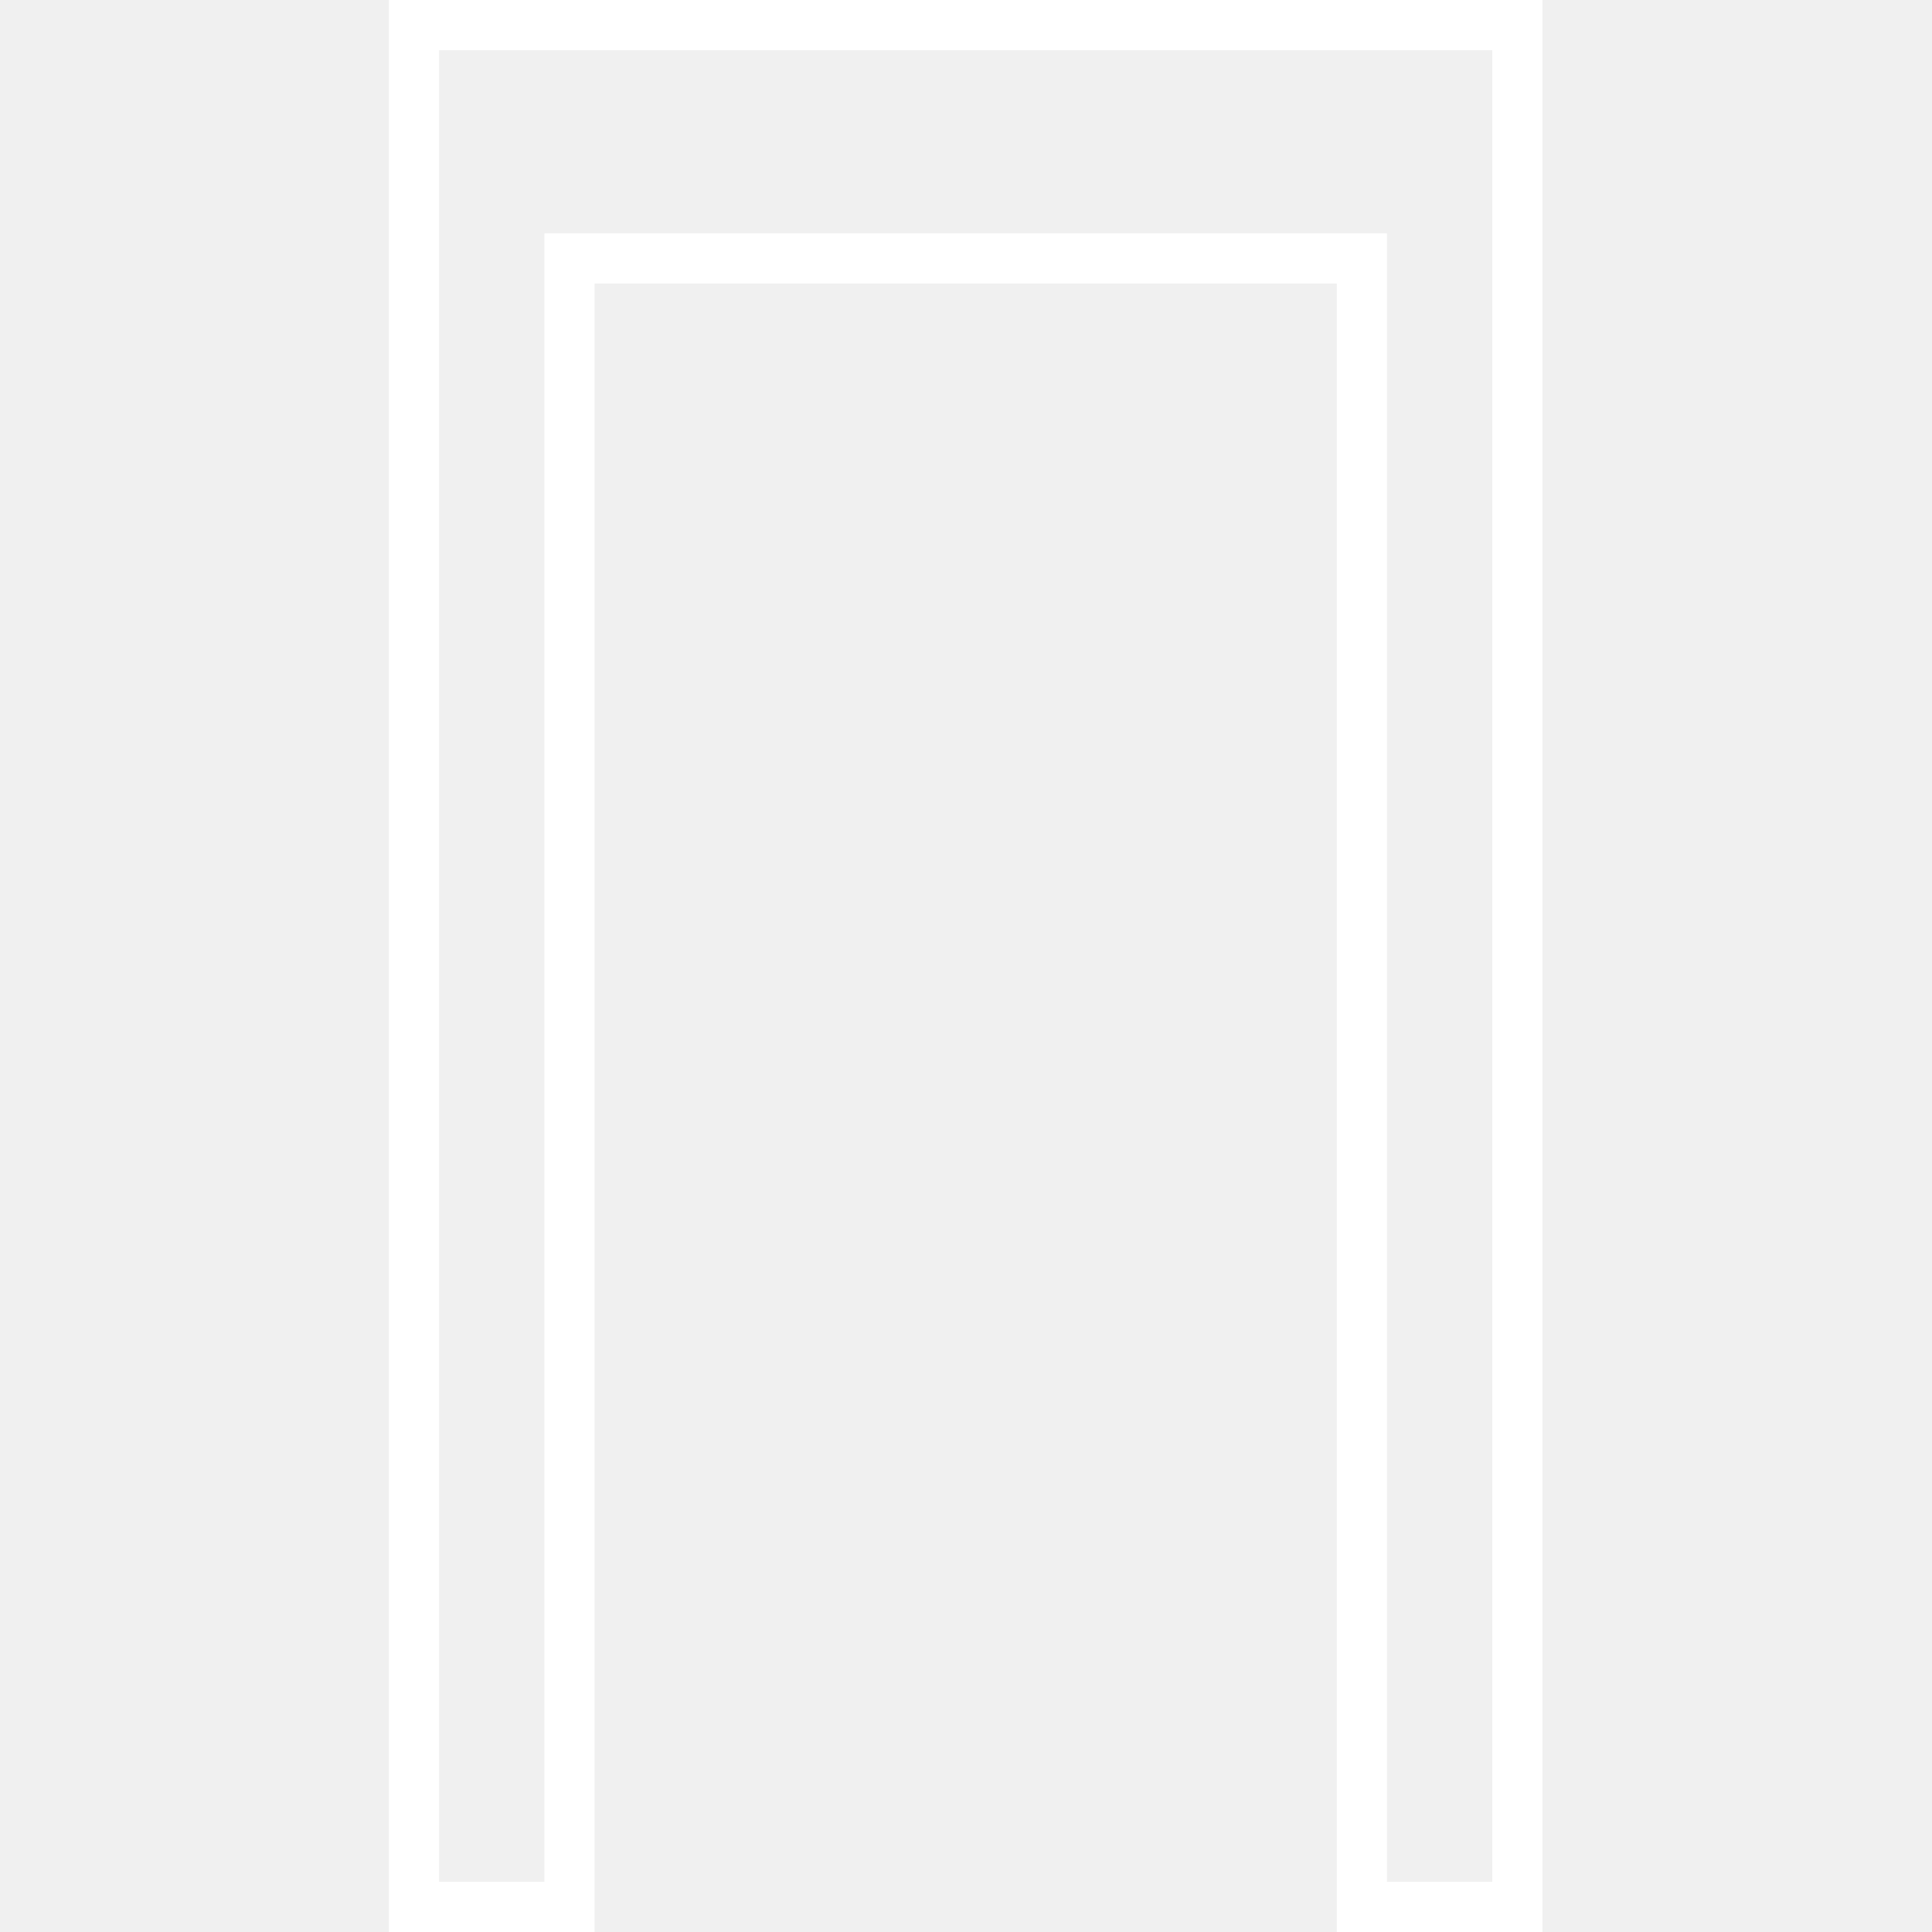
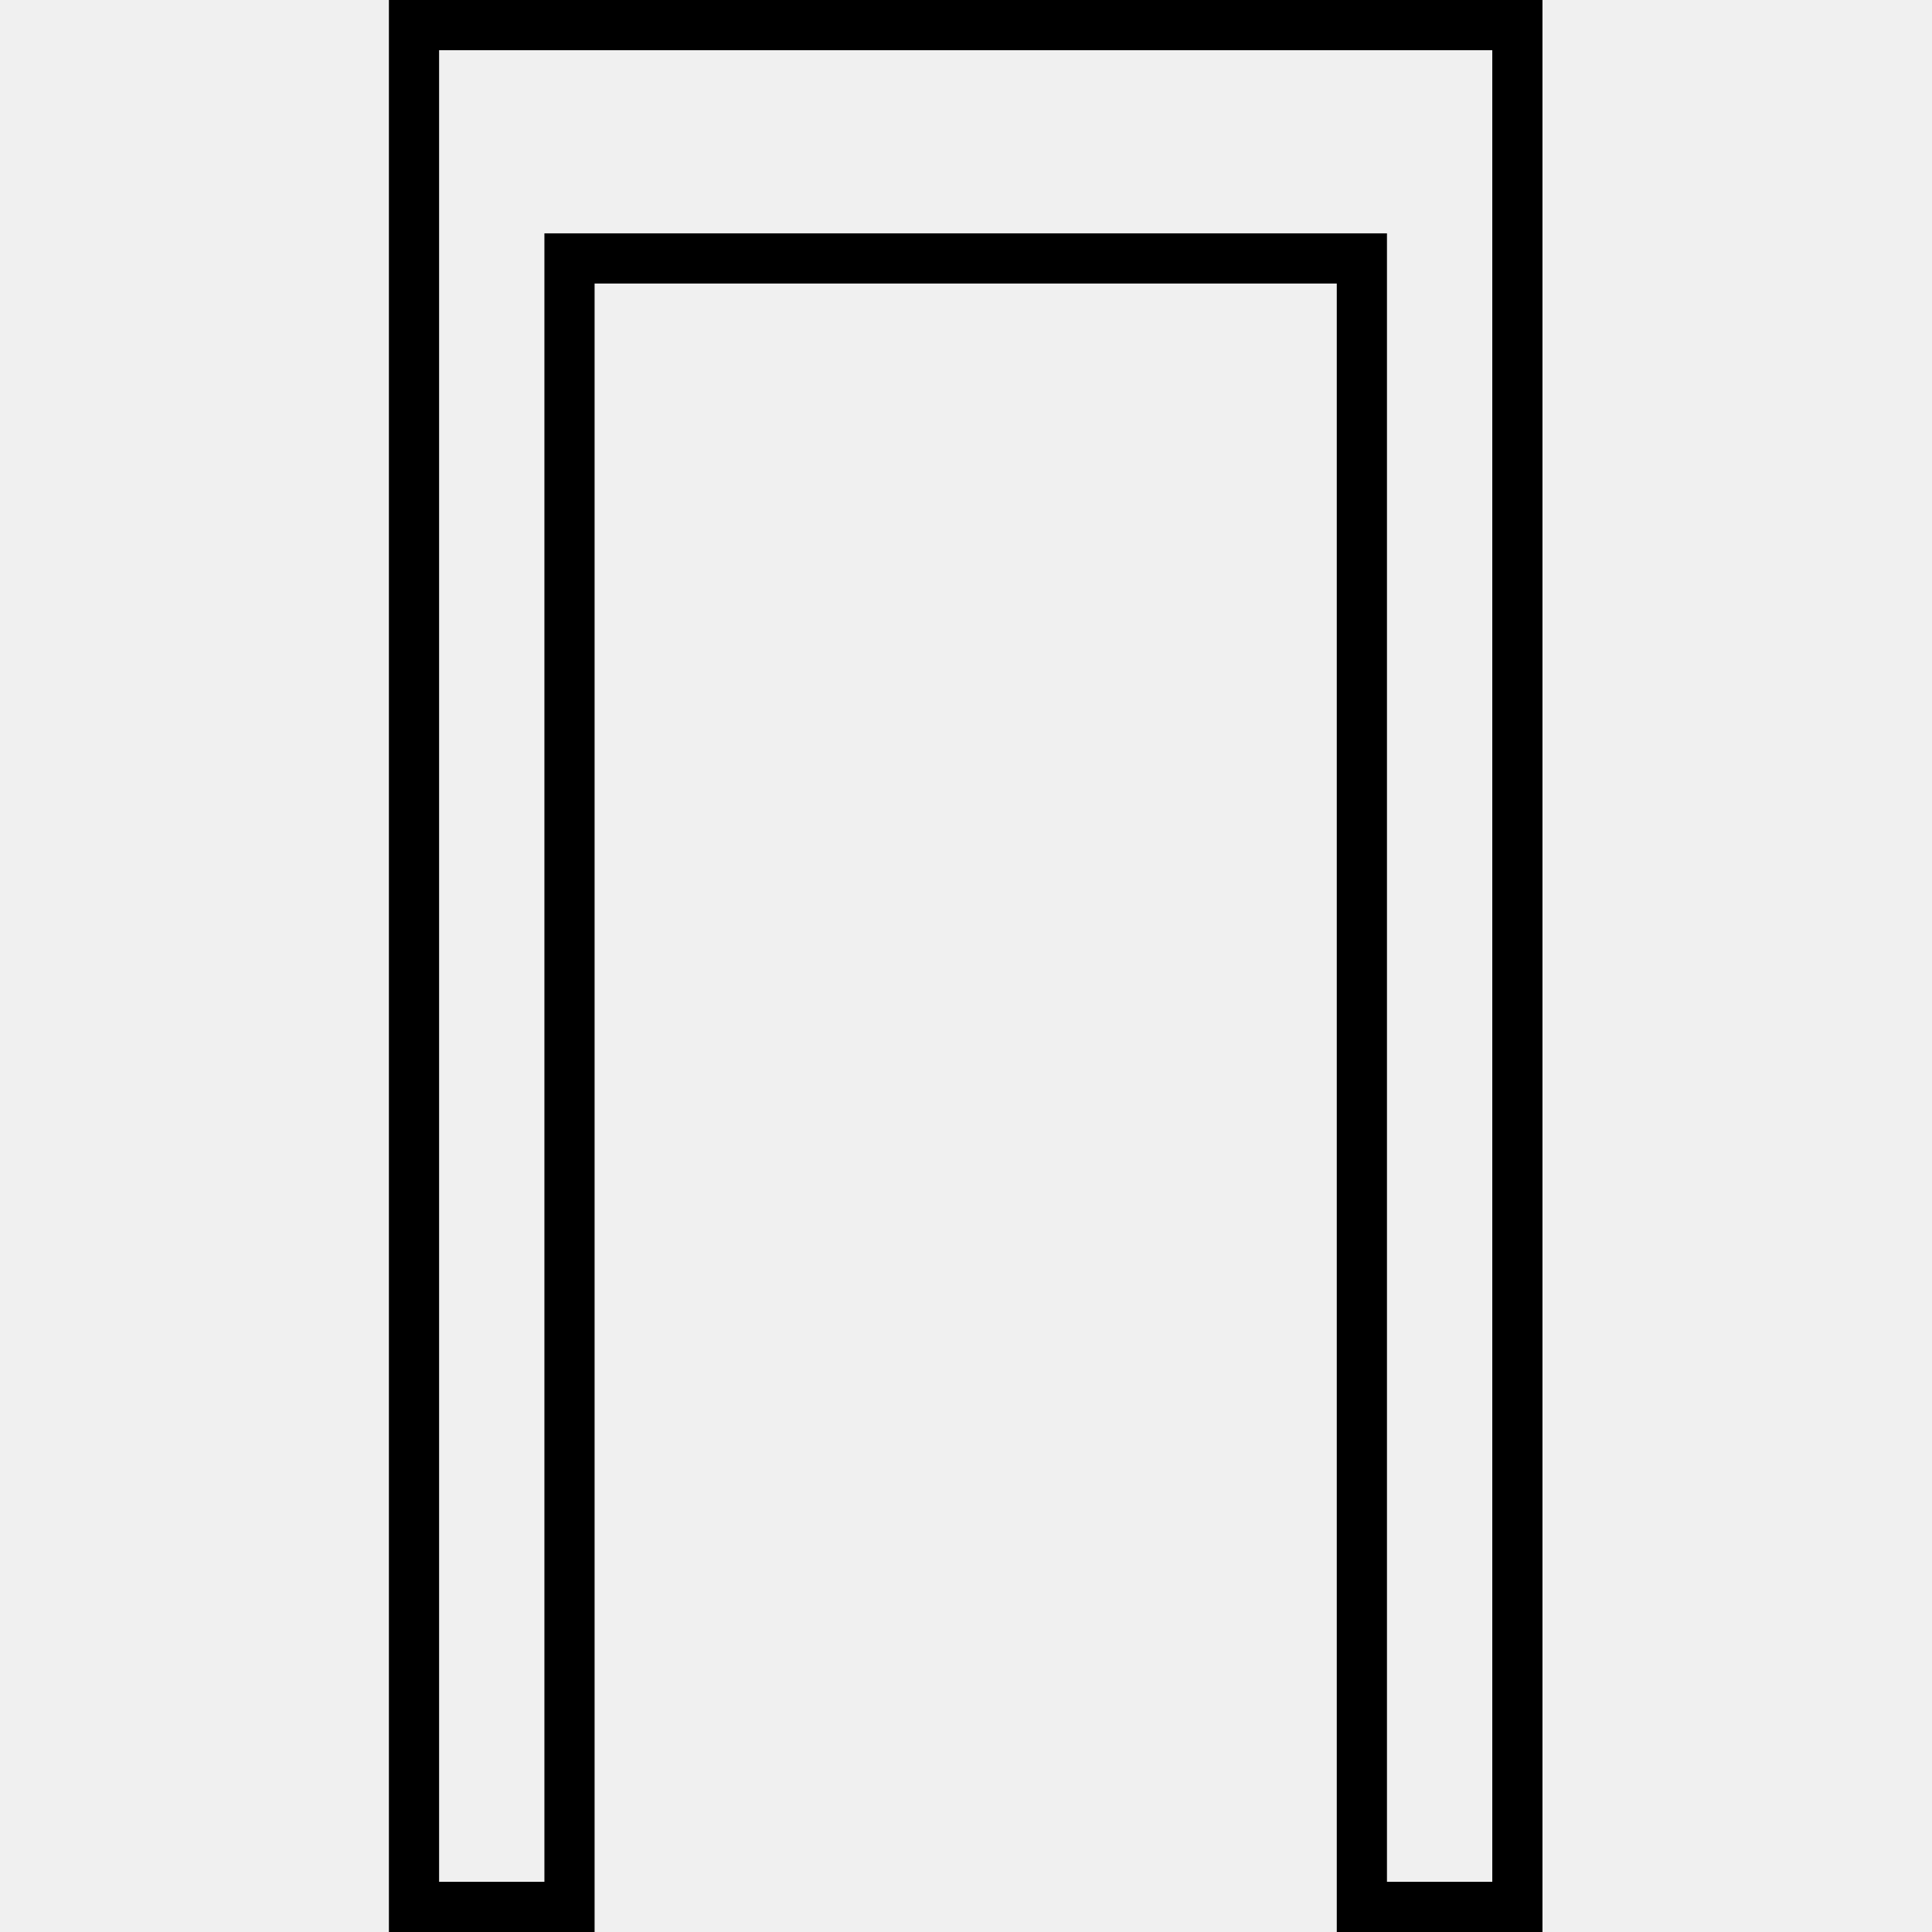
- <svg xmlns="http://www.w3.org/2000/svg" width="154" height="154" viewBox="0 0 154 154" fill="none">
-   <path d="M122.95 154H106.555V22.6H47.395V154H31V0H122.95V154ZM35 150H43.395V18.6H110.555V150H118.95V4H35V150Z" fill="white" />
+ <svg xmlns="http://www.w3.org/2000/svg" width="154" height="154" viewBox="0 0 154 154">
+   <path d="M122.95 154H106.555V22.6H47.395V154H31V0H122.95V154ZM35 150H43.395V18.6H110.555V150H118.95V4H35V150Z" />
</svg>
